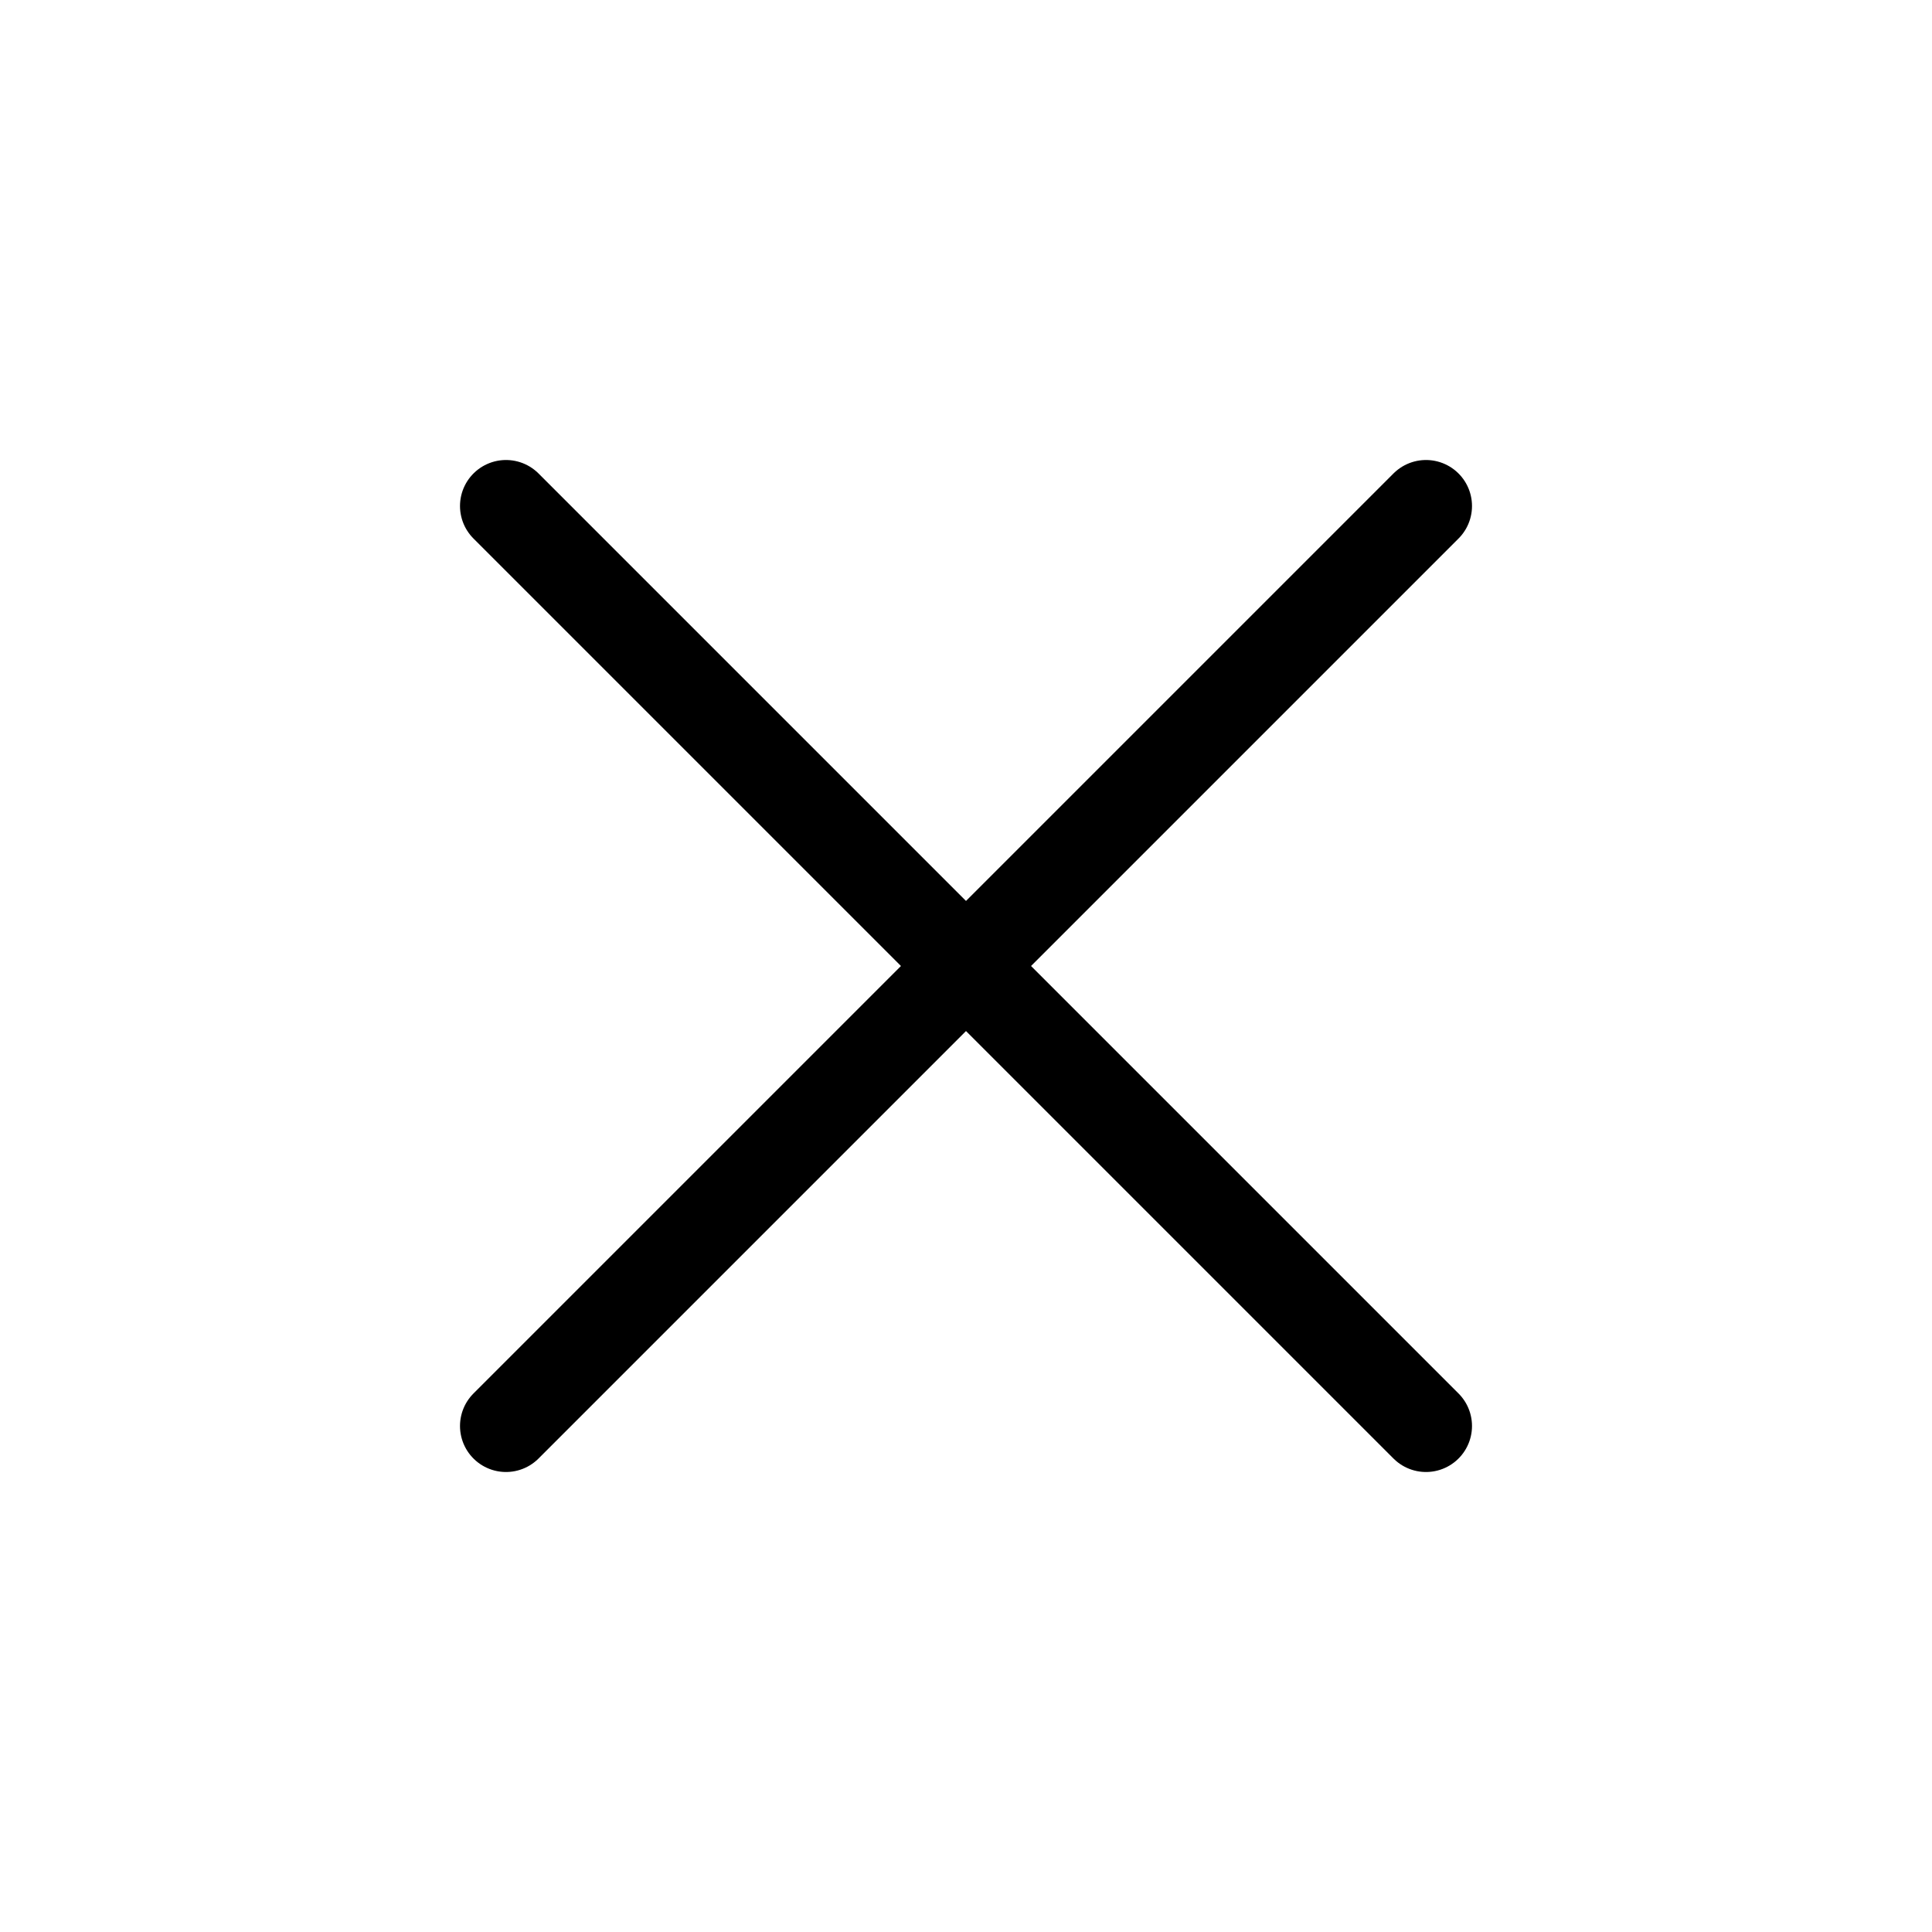
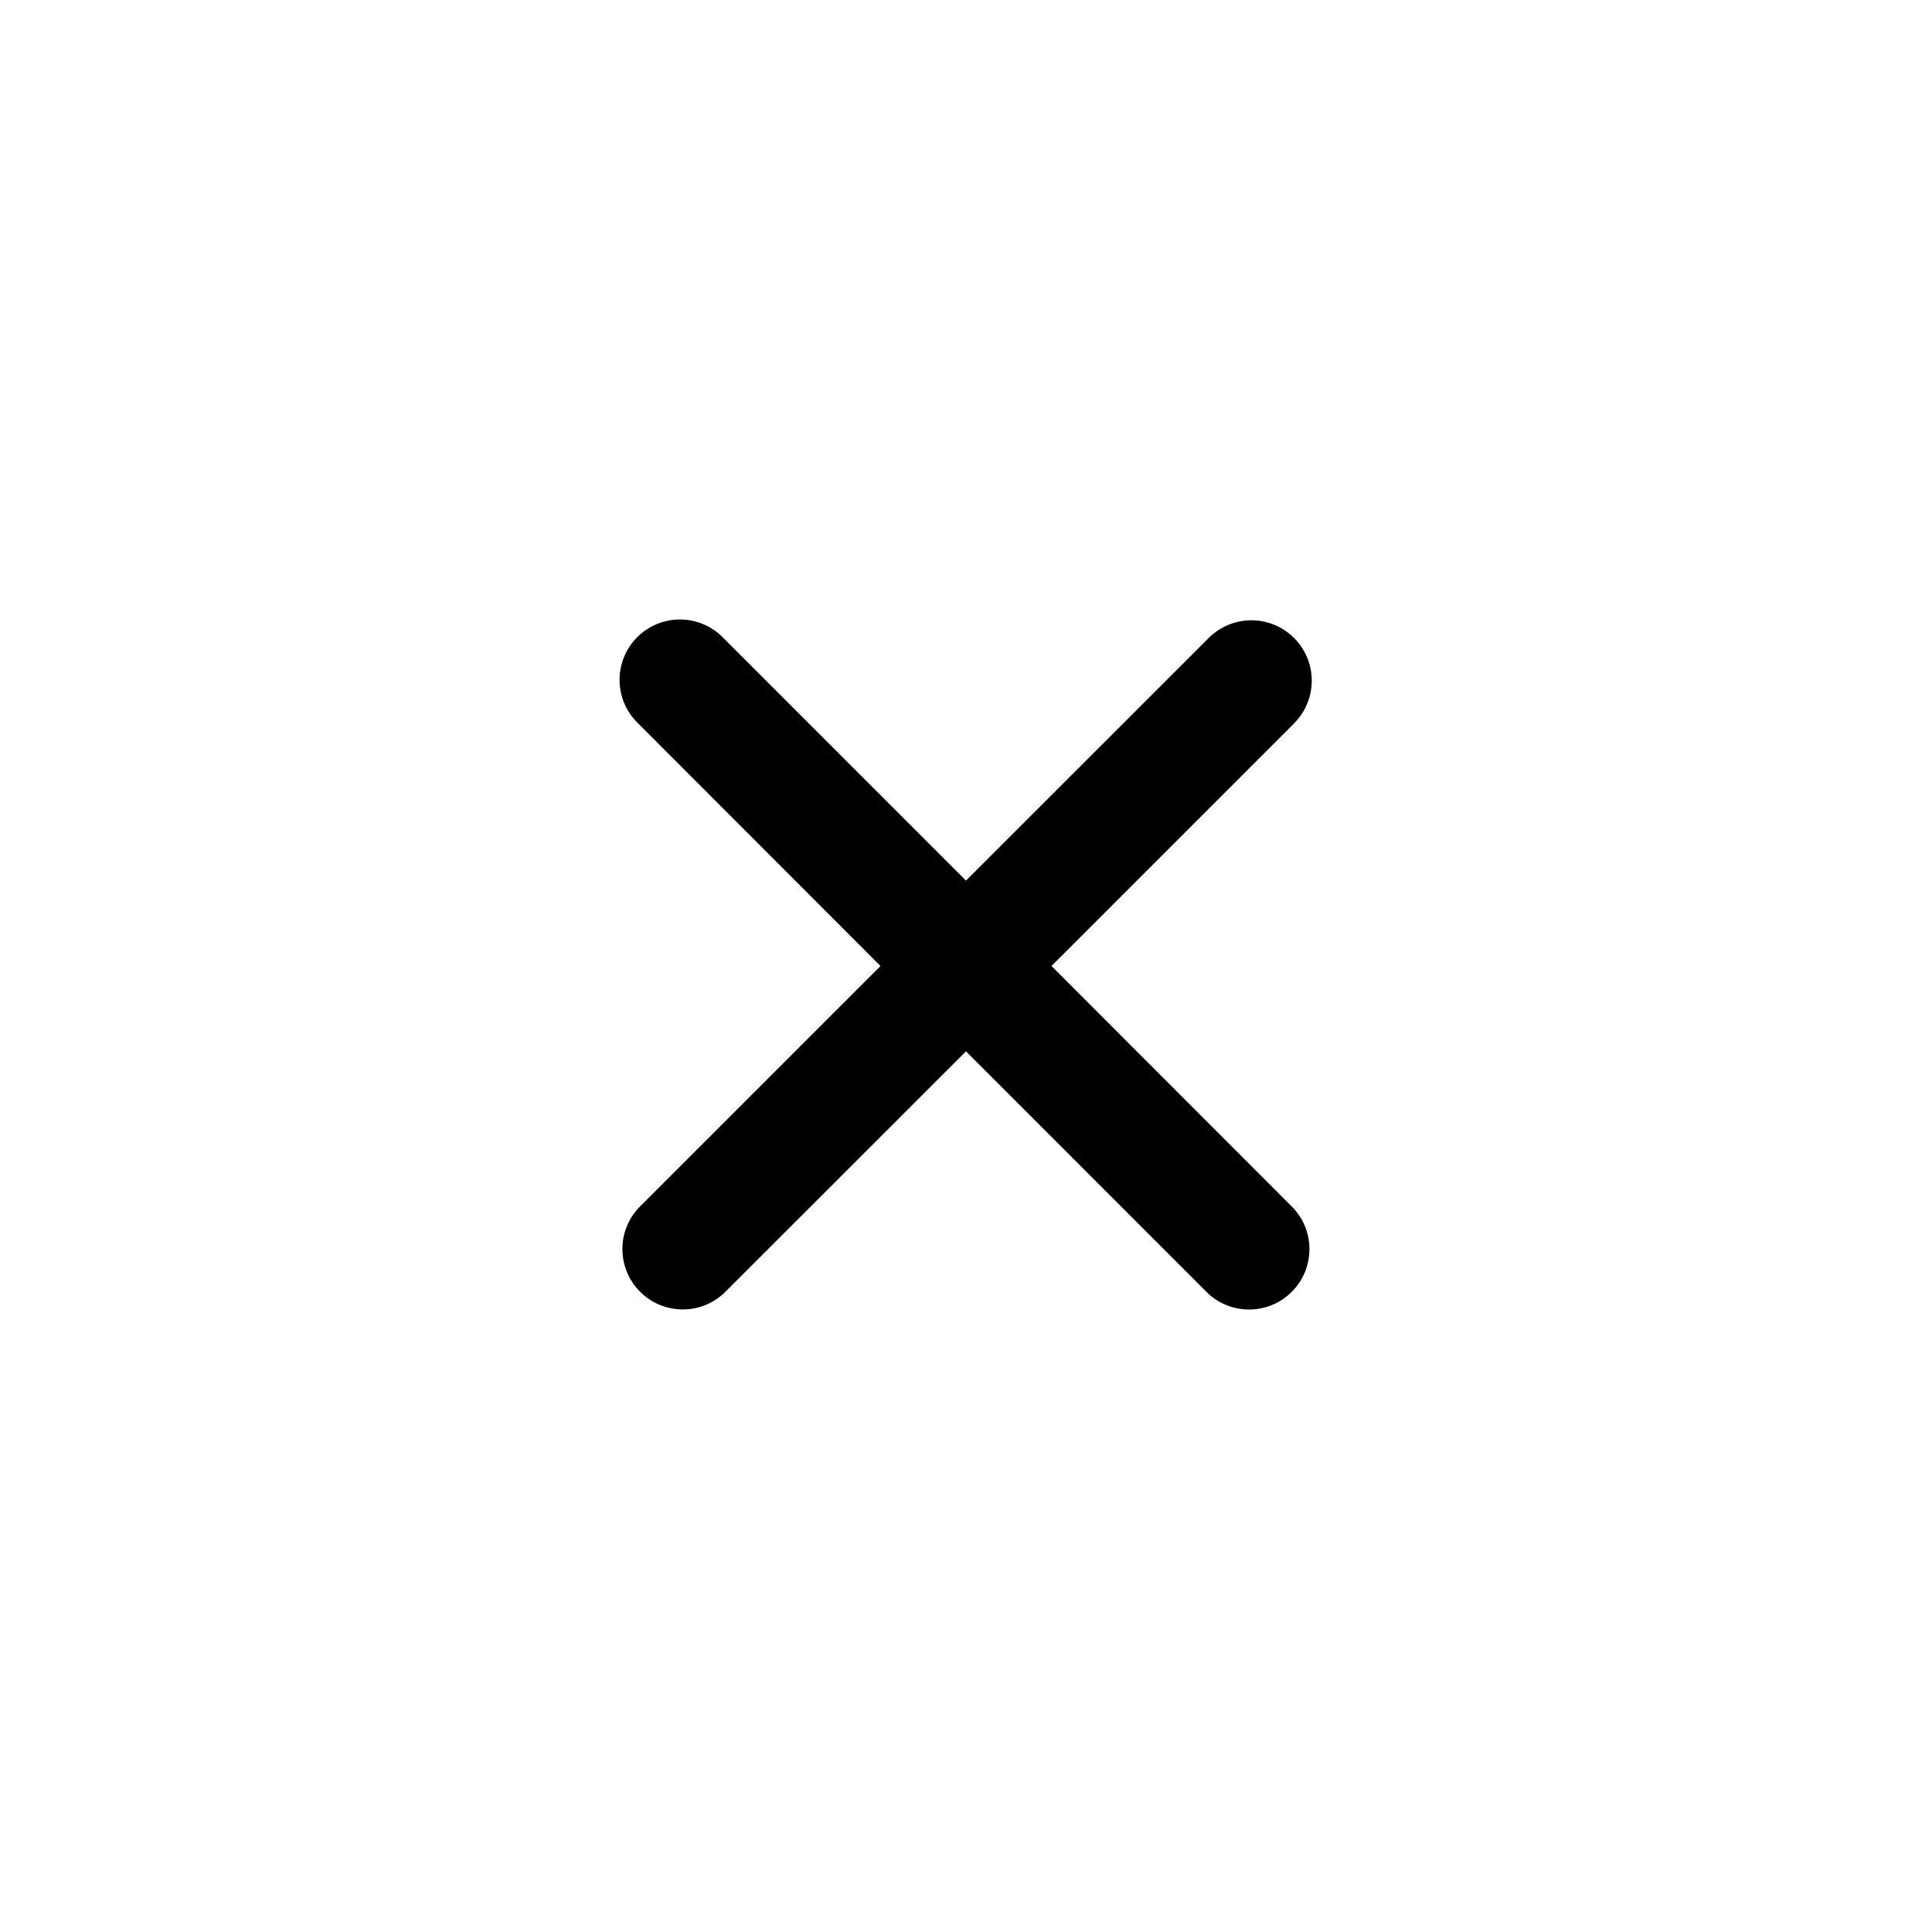
- <svg xmlns="http://www.w3.org/2000/svg" width="18" height="18" viewBox="0 0 21 21">
-   <path fill="none" stroke="currentColor" stroke-linecap="round" stroke-linejoin="round" d="m15.5 15.5l-10-10zm0-10l-10 10" />
+ <svg xmlns="http://www.w3.org/2000/svg" width="1em" height="1em" viewBox="0 0 24 24">
+   <path fill="currentColor" d="M16.066 8.995a.75.75 0 1 0-1.06-1.061L12 10.939L8.995 7.934a.75.75 0 1 0-1.06 1.06L10.938 12l-3.005 3.005a.75.75 0 0 0 1.06 1.06L12 13.06l3.005 3.006a.75.75 0 0 0 1.06-1.06L13.062 12l3.005-3.005Z" />
</svg>
